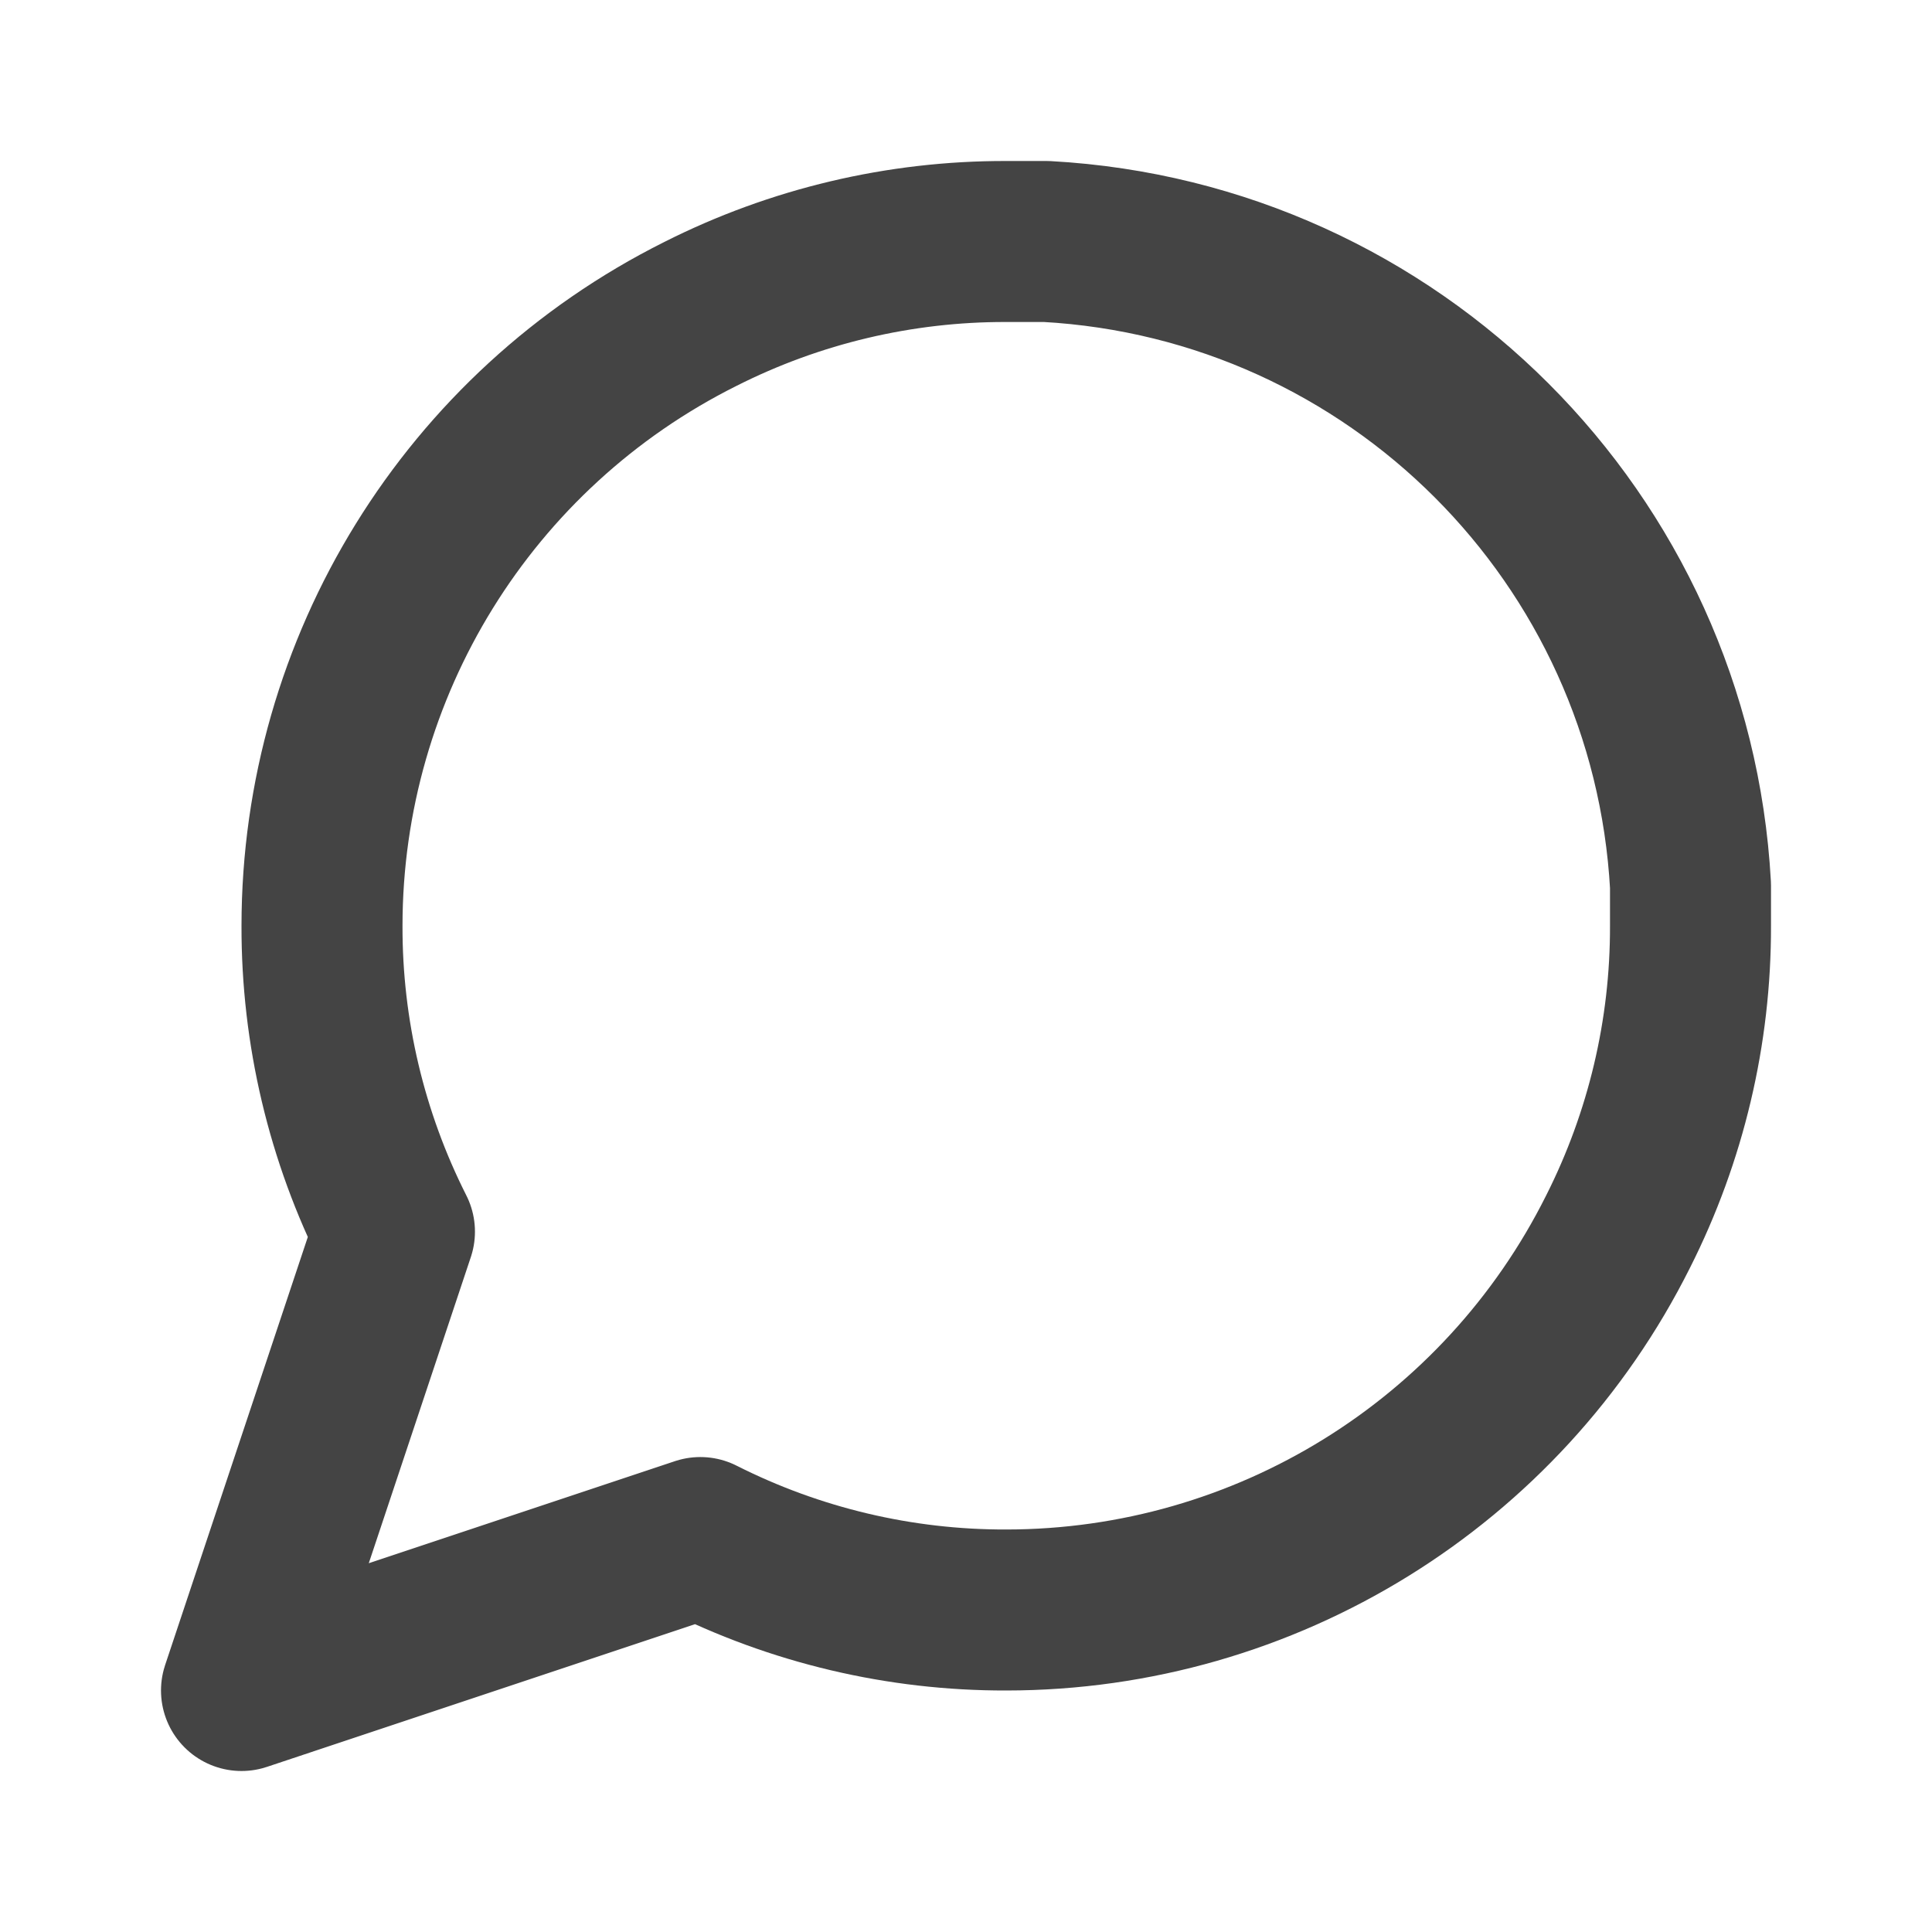
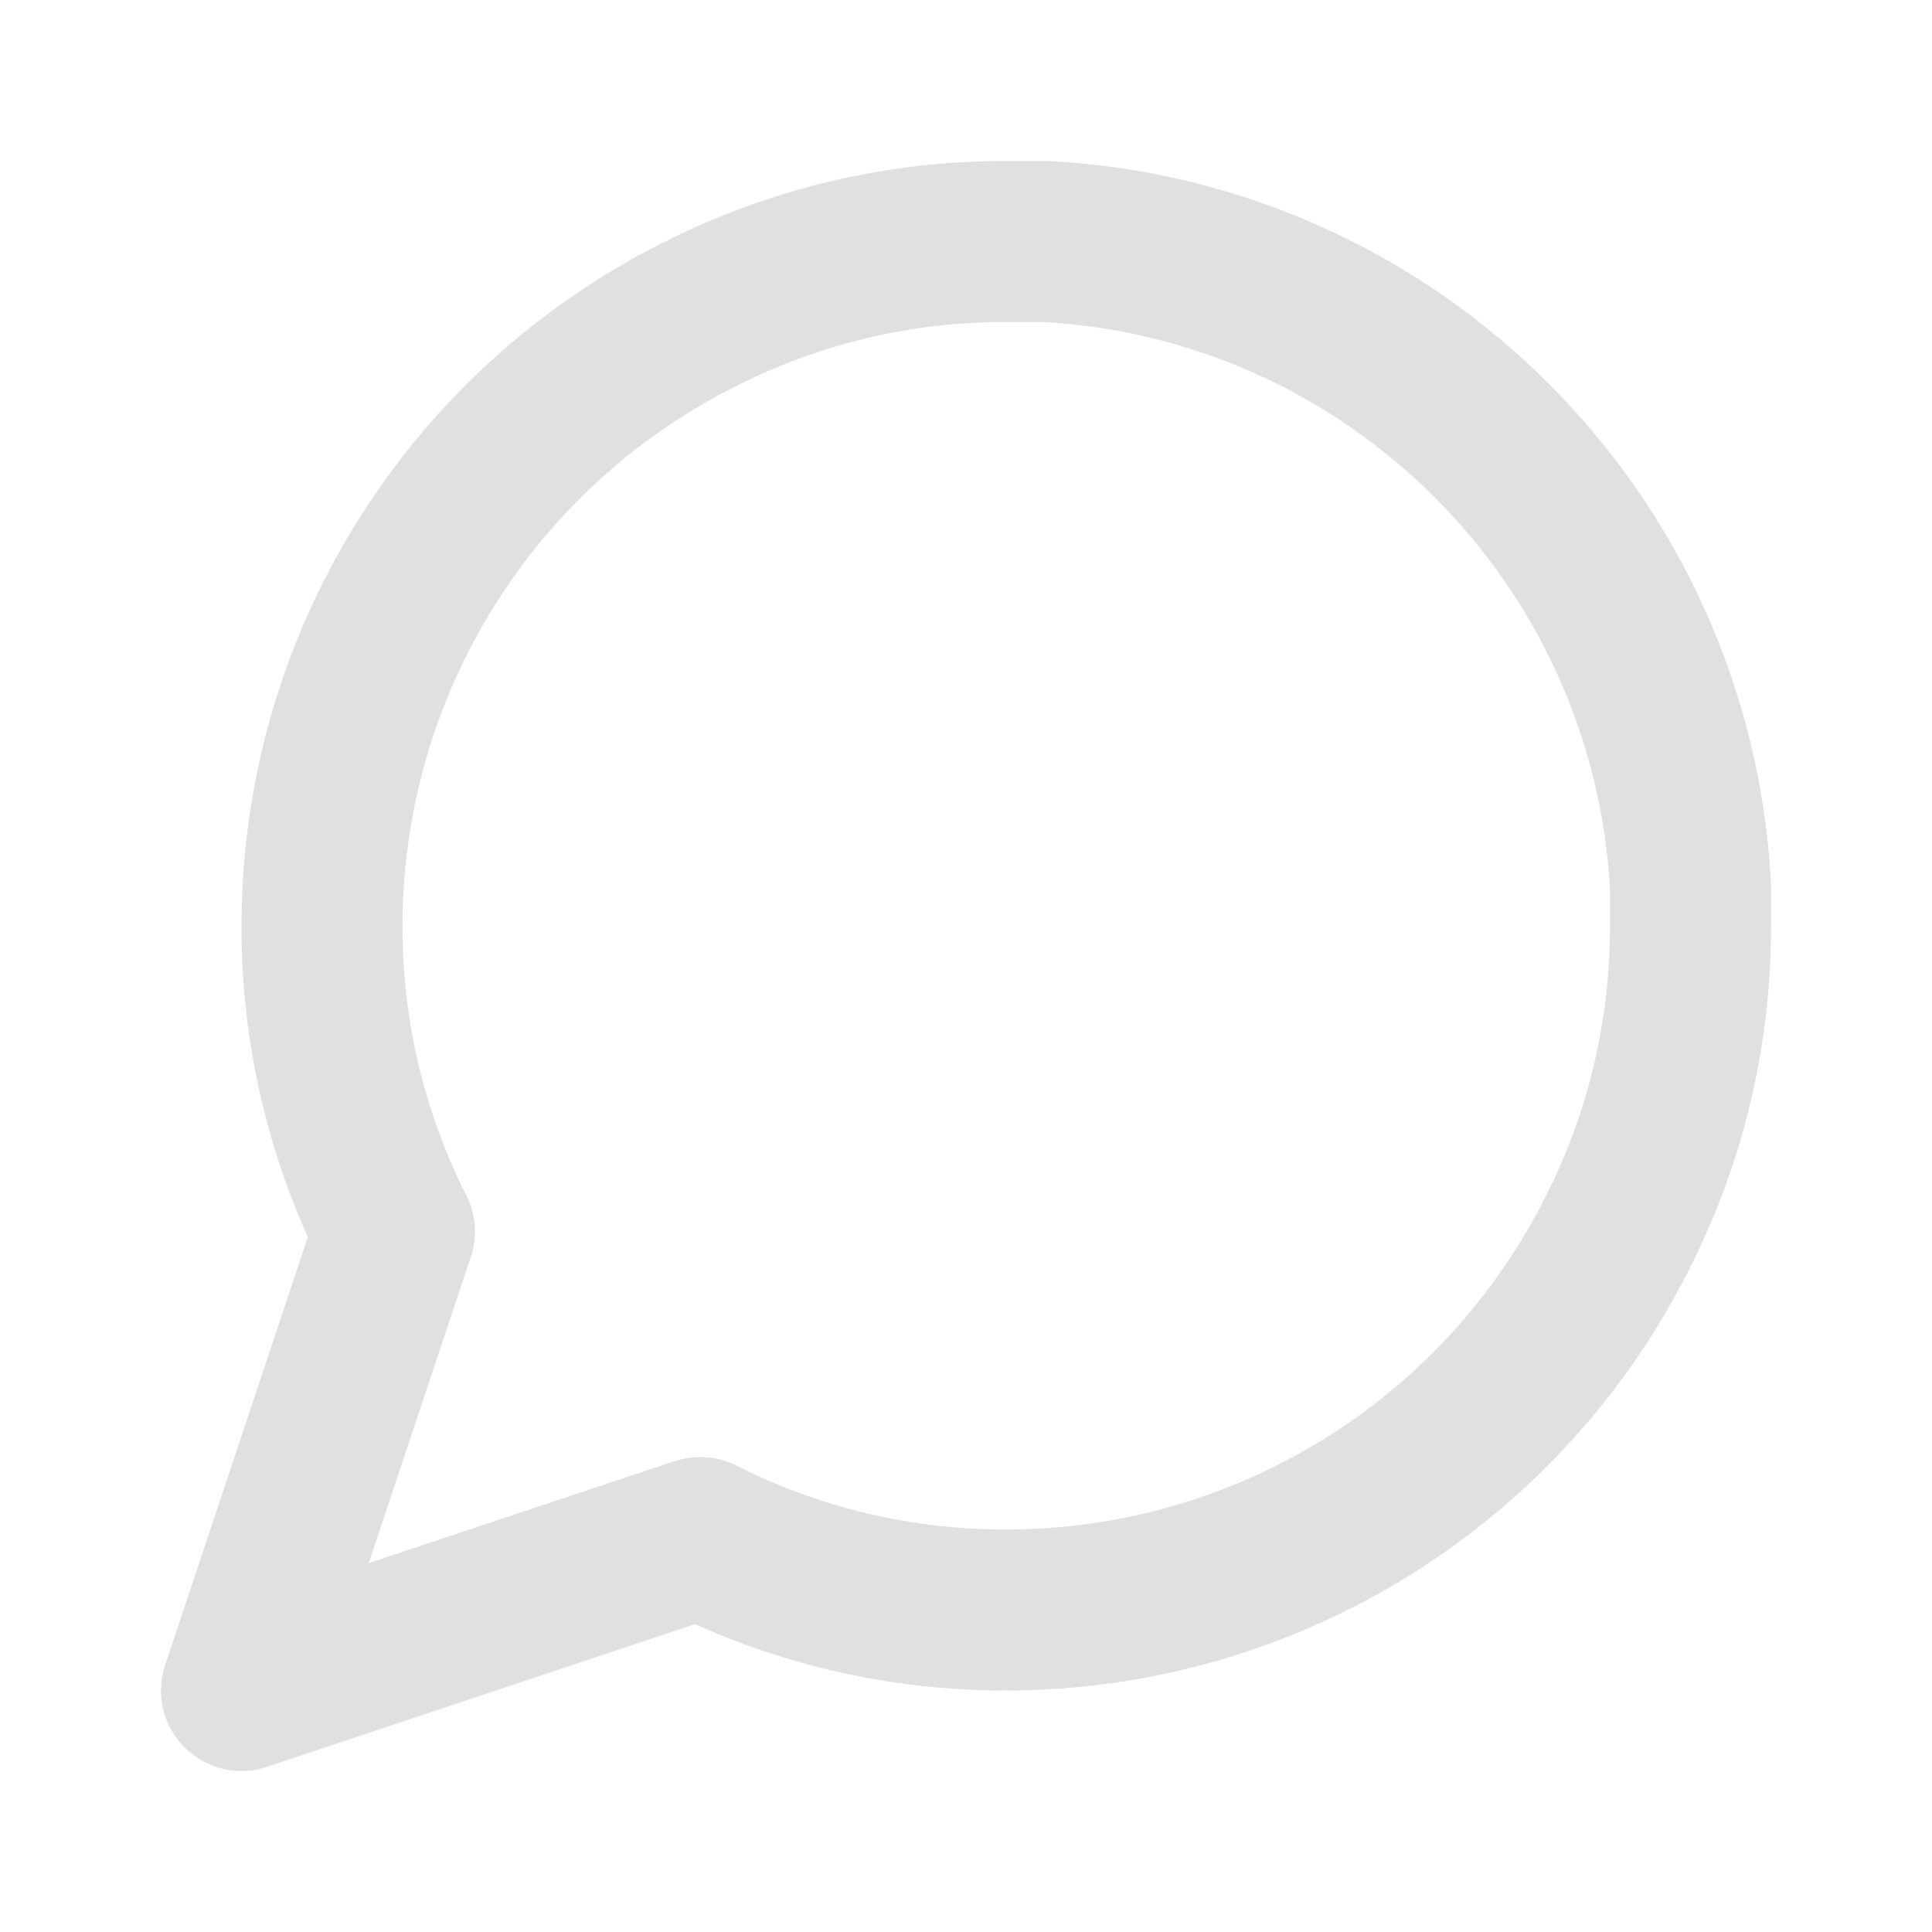
- <svg xmlns="http://www.w3.org/2000/svg" width="24" height="24" viewBox="0 0 24 24" fill="none" stroke="#444" stroke-width="2" stroke-linecap="round" stroke-linejoin="round">
+ <svg xmlns="http://www.w3.org/2000/svg" width="24" height="24" viewBox="0 0 24 24" fill="none" stroke="#E0E0E0" stroke-width="2" stroke-linecap="round" stroke-linejoin="round">
  <path d="M21 11.5a8.38 8.38 0 0 1-.9 3.8 8.5 8.5 0 0 1-7.6 4.7 8.38 8.38 0 0 1-3.8-.9L3 21l1.9-5.7a8.38 8.38 0 0 1-.9-3.8 8.5 8.5 0 0 1 4.7-7.6 8.38 8.38 0 0 1 3.8-.9h.5a8.48 8.48 0 0 1 8 8v.5z" />
</svg>
